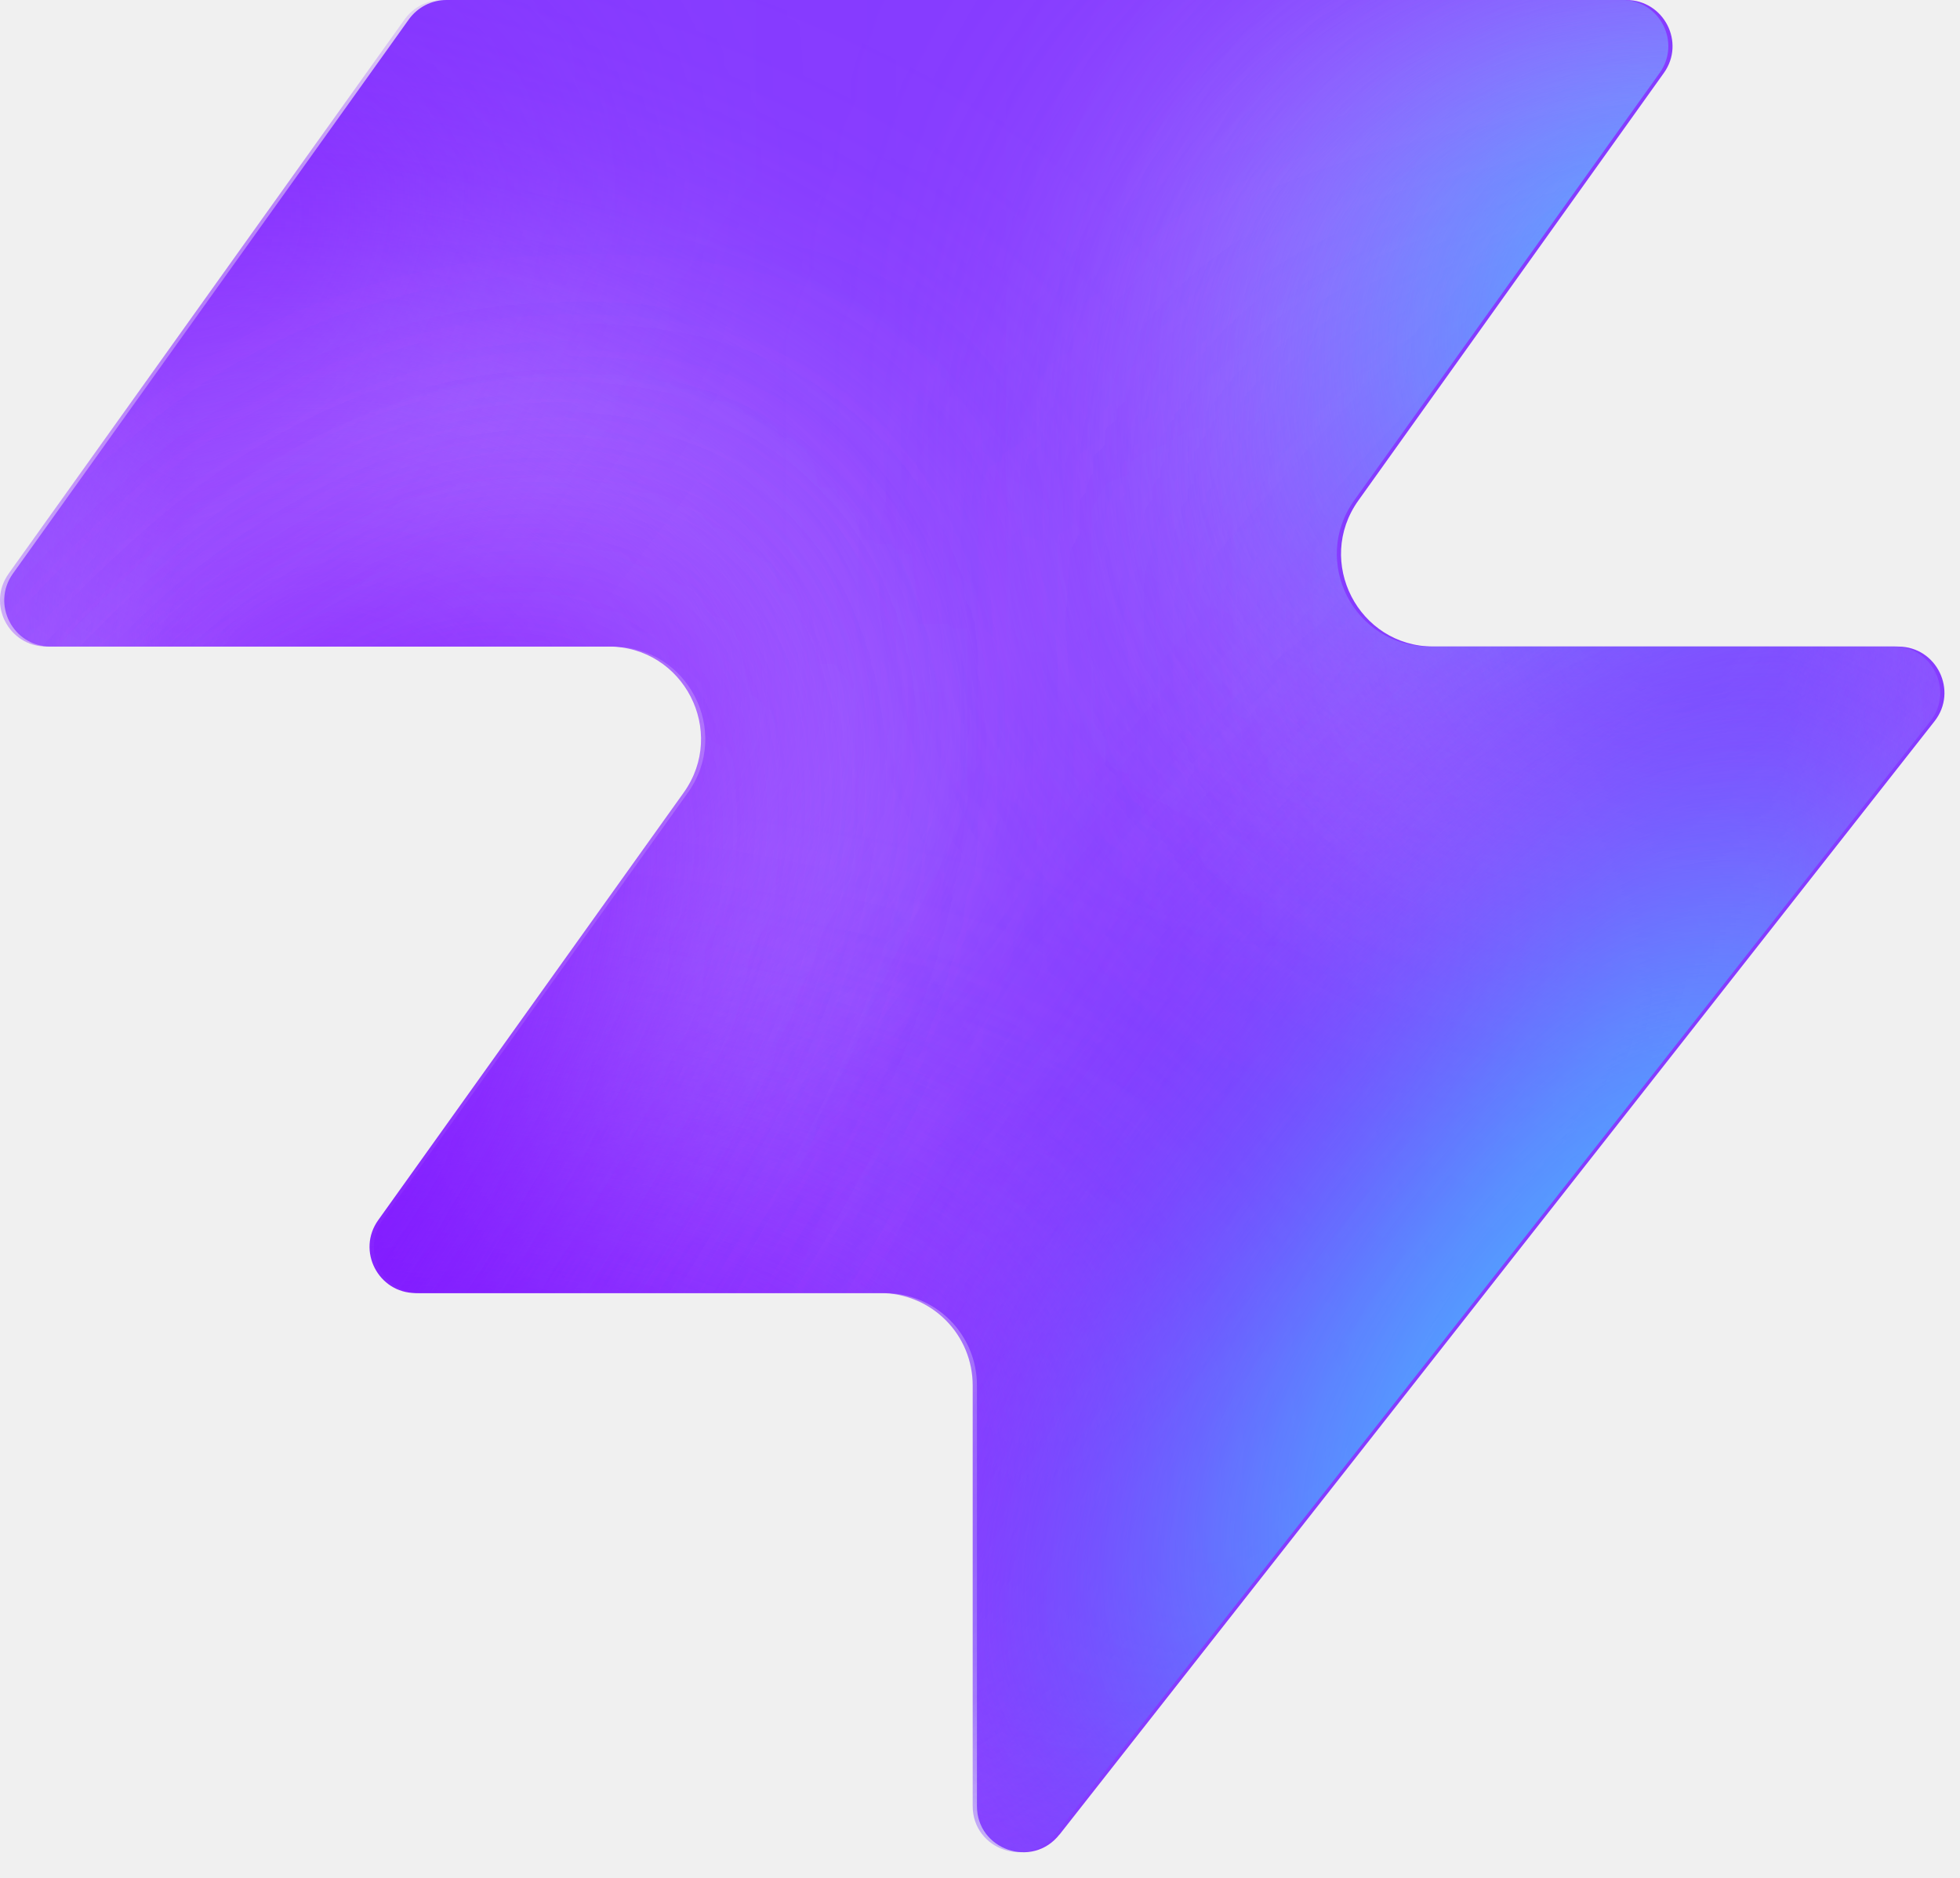
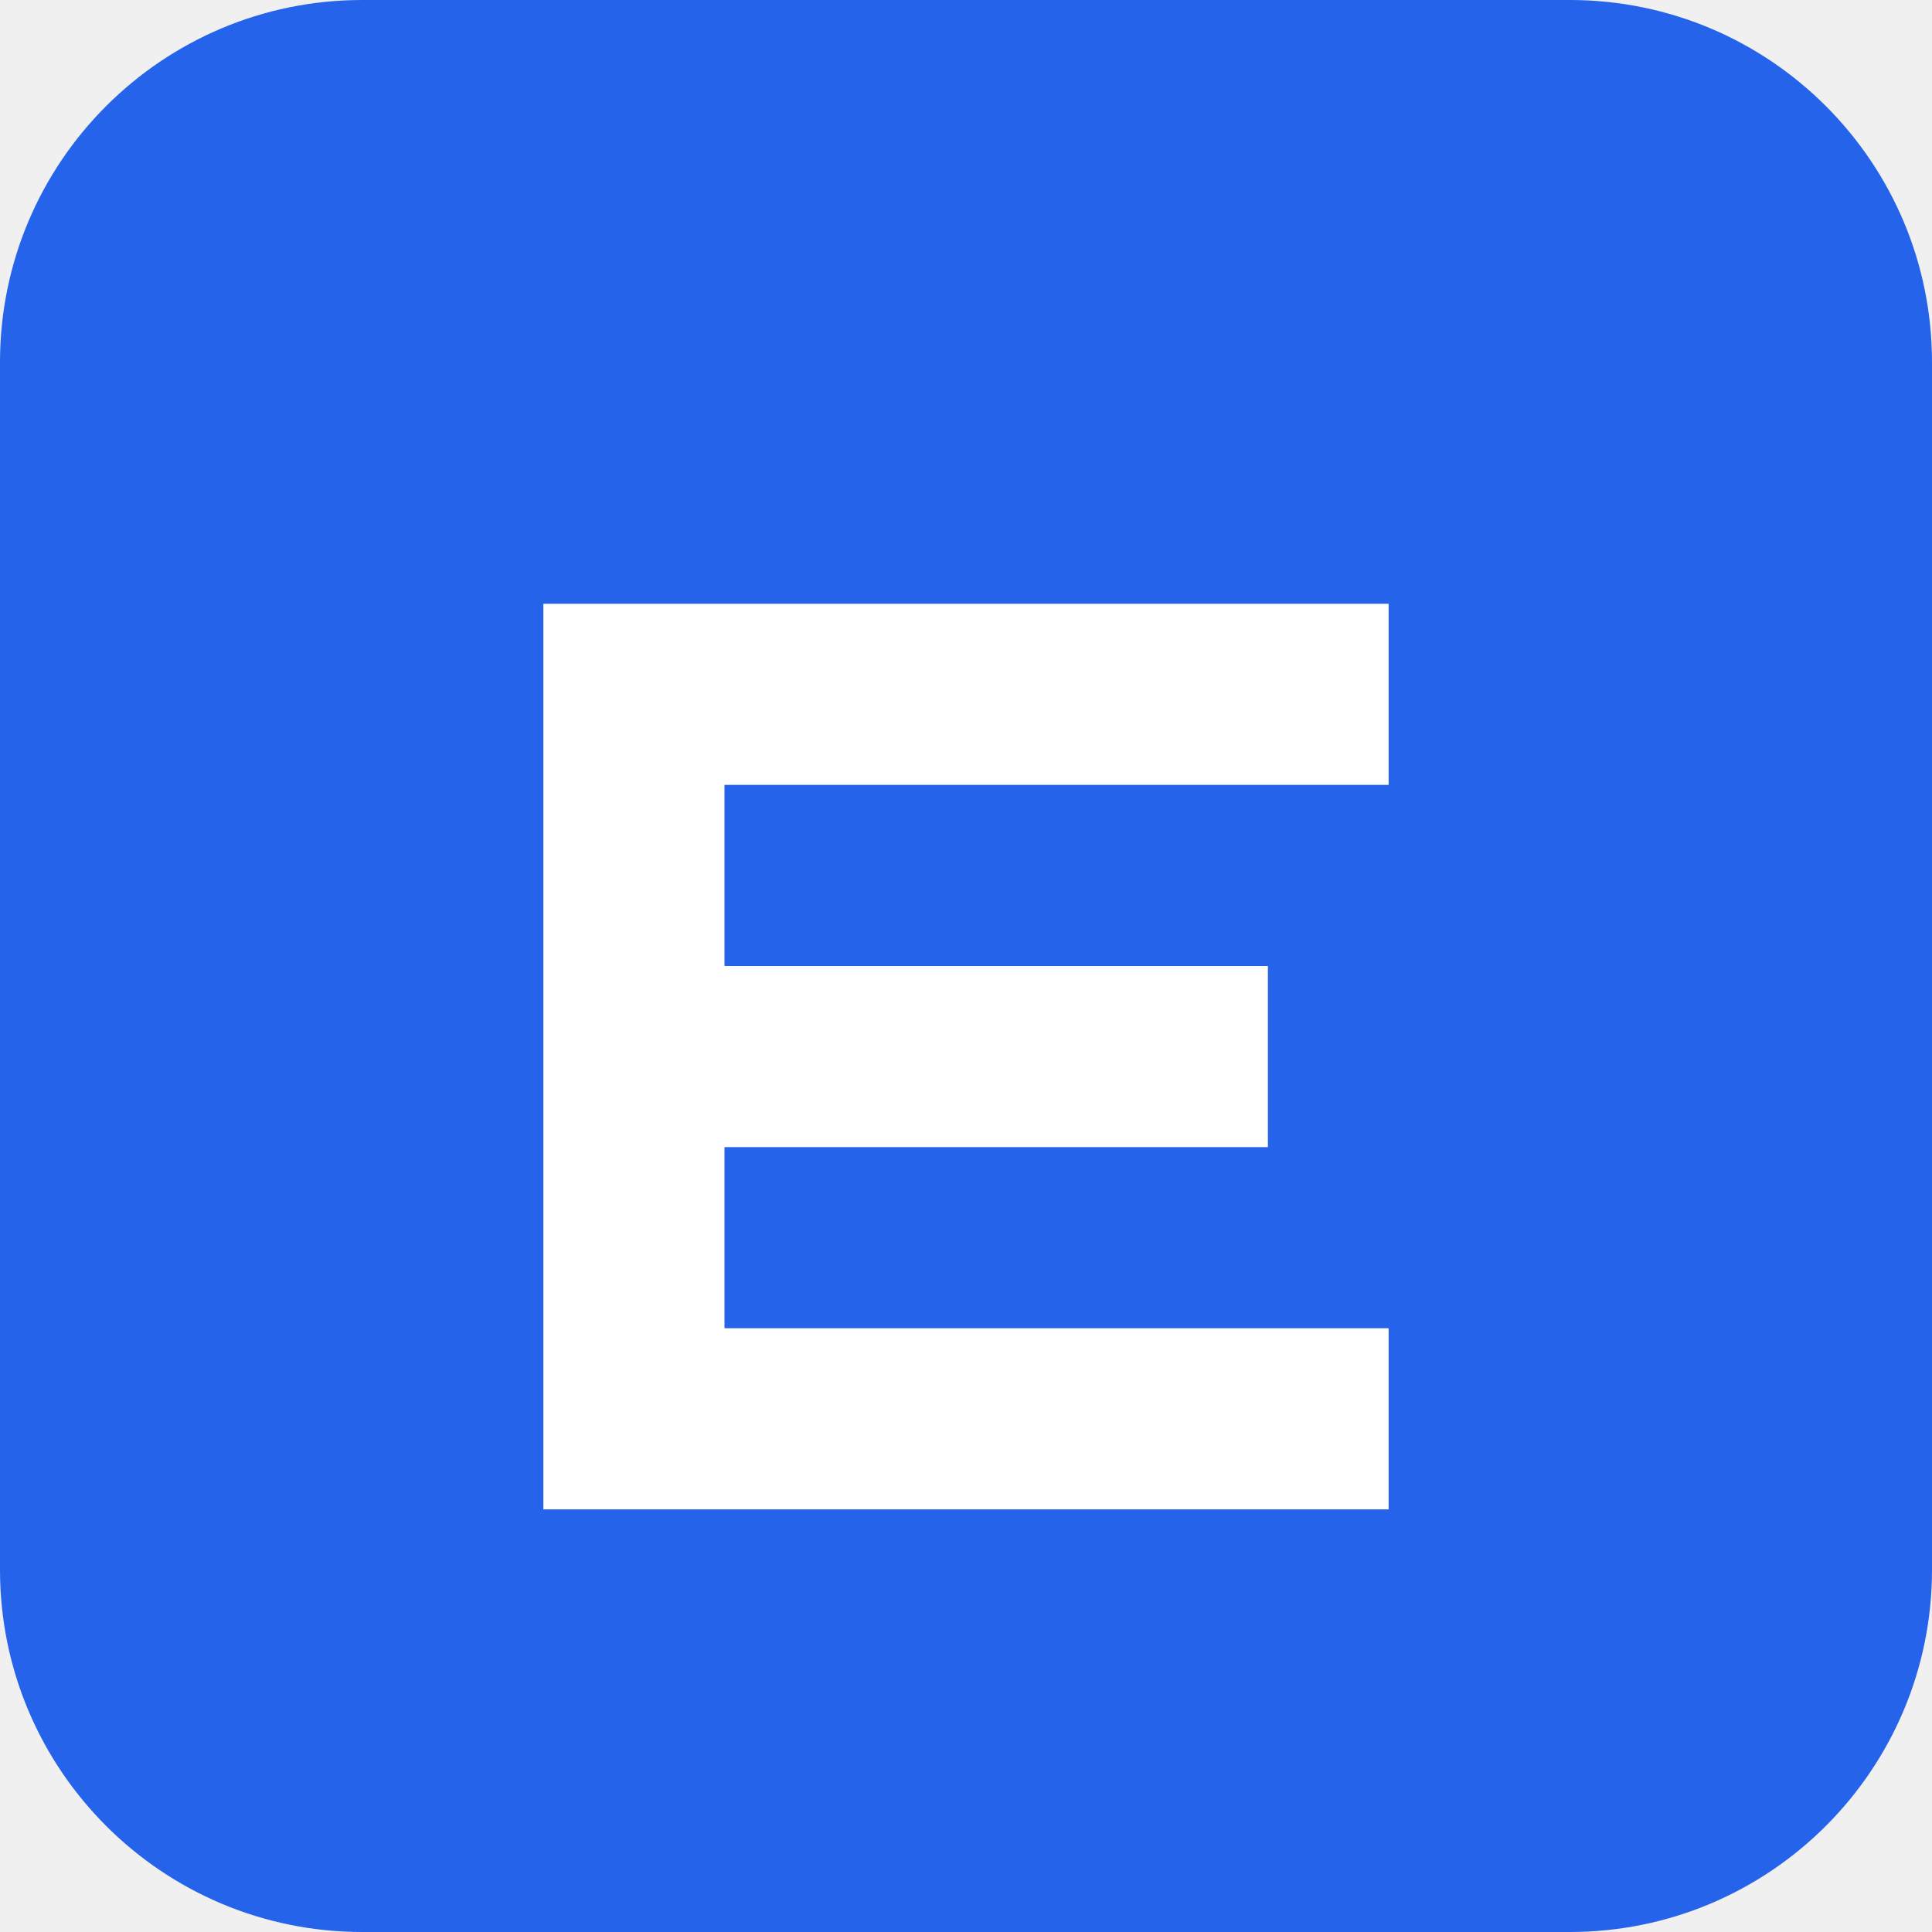
- <svg xmlns="http://www.w3.org/2000/svg" width="48" height="46" fill="none" viewBox="0 0 48 46">
-   <path fill="#863bff" d="M25.946 44.938c-.664.845-2.021.375-2.021-.698V33.937a2.26 2.26 0 0 0-2.262-2.262H10.287c-.92 0-1.456-1.04-.92-1.788l7.48-10.471c1.07-1.497 0-3.578-1.842-3.578H1.237c-.92 0-1.456-1.04-.92-1.788L10.013.474c.214-.297.556-.474.92-.474h28.894c.92 0 1.456 1.04.92 1.788l-7.48 10.471c-1.07 1.498 0 3.579 1.842 3.579h11.377c.943 0 1.473 1.088.89 1.83L25.947 44.94z" style="fill:#863bff;fill:color(display-p3 .525 .23 1);fill-opacity:1" />
-   <mask id="a" width="48" height="46" x="0" y="0" maskUnits="userSpaceOnUse" style="mask-type:alpha">
-     <path fill="#000" d="M25.842 44.938c-.664.844-2.021.375-2.021-.698V33.937a2.26 2.26 0 0 0-2.262-2.262H10.183c-.92 0-1.456-1.04-.92-1.788l7.48-10.471c1.07-1.498 0-3.579-1.842-3.579H1.133c-.92 0-1.456-1.04-.92-1.787L9.91.473c.214-.297.556-.474.92-.474h28.894c.92 0 1.456 1.04.92 1.788l-7.48 10.471c-1.07 1.498 0 3.578 1.842 3.578h11.377c.943 0 1.473 1.088.89 1.832L25.843 44.94z" style="fill:#000;fill-opacity:1" />
-   </mask>
-   <g mask="url(#a)">
-     <g filter="url(#b)">
-       <ellipse cx="5.508" cy="14.704" fill="#ede6ff" rx="5.508" ry="14.704" style="fill:#ede6ff;fill:color(display-p3 .927 .903 1);fill-opacity:1" transform="matrix(.00324 1 1 -.00324 -4.47 31.516)" />
-     </g>
-     <g filter="url(#c)">
-       <ellipse cx="10.399" cy="29.851" fill="#ede6ff" rx="10.399" ry="29.851" style="fill:#ede6ff;fill:color(display-p3 .927 .903 1);fill-opacity:1" transform="matrix(.00324 1 1 -.00324 -39.328 7.883)" />
-     </g>
-     <g filter="url(#d)">
-       <ellipse cx="5.508" cy="30.487" fill="#7e14ff" rx="5.508" ry="30.487" style="fill:#7e14ff;fill:color(display-p3 .492 .077 1);fill-opacity:1" transform="rotate(89.814 -25.913 -14.639)scale(1 -1)" />
-     </g>
-     <g filter="url(#e)">
-       <ellipse cx="5.508" cy="30.599" fill="#7e14ff" rx="5.508" ry="30.599" style="fill:#7e14ff;fill:color(display-p3 .492 .077 1);fill-opacity:1" transform="rotate(89.814 -32.644 -3.334)scale(1 -1)" />
-     </g>
-     <g filter="url(#f)">
-       <ellipse cx="5.508" cy="30.599" fill="#7e14ff" rx="5.508" ry="30.599" style="fill:#7e14ff;fill:color(display-p3 .492 .077 1);fill-opacity:1" transform="matrix(.00324 1 1 -.00324 -34.34 30.47)" />
-     </g>
-     <g filter="url(#g)">
-       <ellipse cx="14.072" cy="22.078" fill="#ede6ff" rx="14.072" ry="22.078" style="fill:#ede6ff;fill:color(display-p3 .927 .903 1);fill-opacity:1" transform="rotate(93.35 24.506 48.493)scale(-1 1)" />
-     </g>
-     <g filter="url(#h)">
-       <ellipse cx="3.47" cy="21.501" fill="#7e14ff" rx="3.47" ry="21.501" style="fill:#7e14ff;fill:color(display-p3 .492 .077 1);fill-opacity:1" transform="rotate(89.009 28.708 47.59)scale(-1 1)" />
-     </g>
-     <g filter="url(#i)">
-       <ellipse cx="3.47" cy="21.501" fill="#7e14ff" rx="3.47" ry="21.501" style="fill:#7e14ff;fill:color(display-p3 .492 .077 1);fill-opacity:1" transform="rotate(89.009 28.708 47.59)scale(-1 1)" />
-     </g>
-     <g filter="url(#j)">
-       <ellipse cx=".387" cy="8.972" fill="#7e14ff" rx="4.407" ry="29.108" style="fill:#7e14ff;fill:color(display-p3 .492 .077 1);fill-opacity:1" transform="rotate(39.51 .387 8.972)" />
-     </g>
-     <g filter="url(#k)">
-       <ellipse cx="47.523" cy="-6.092" fill="#7e14ff" rx="4.407" ry="29.108" style="fill:#7e14ff;fill:color(display-p3 .492 .077 1);fill-opacity:1" transform="rotate(37.892 47.523 -6.092)" />
-     </g>
-     <g filter="url(#l)">
-       <ellipse cx="41.412" cy="6.333" fill="#47bfff" rx="5.971" ry="9.665" style="fill:#47bfff;fill:color(display-p3 .28 .748 1);fill-opacity:1" transform="rotate(37.892 41.412 6.333)" />
-     </g>
-     <g filter="url(#m)">
-       <ellipse cx="-1.879" cy="38.332" fill="#7e14ff" rx="4.407" ry="29.108" style="fill:#7e14ff;fill:color(display-p3 .492 .077 1);fill-opacity:1" transform="rotate(37.892 -1.88 38.332)" />
-     </g>
-     <g filter="url(#n)">
-       <ellipse cx="-1.879" cy="38.332" fill="#7e14ff" rx="4.407" ry="29.108" style="fill:#7e14ff;fill:color(display-p3 .492 .077 1);fill-opacity:1" transform="rotate(37.892 -1.88 38.332)" />
-     </g>
-     <g filter="url(#o)">
-       <ellipse cx="35.651" cy="29.907" fill="#7e14ff" rx="4.407" ry="29.108" style="fill:#7e14ff;fill:color(display-p3 .492 .077 1);fill-opacity:1" transform="rotate(37.892 35.651 29.907)" />
-     </g>
-     <g filter="url(#p)">
-       <ellipse cx="38.418" cy="32.4" fill="#47bfff" rx="5.971" ry="15.297" style="fill:#47bfff;fill:color(display-p3 .28 .748 1);fill-opacity:1" transform="rotate(37.892 38.418 32.4)" />
-     </g>
-   </g>
-   <defs>
-     <filter id="b" width="60.045" height="41.654" x="-19.77" y="16.149" color-interpolation-filters="sRGB" filterUnits="userSpaceOnUse">
-       <feFlood flood-opacity="0" result="BackgroundImageFix" />
-       <feBlend in="SourceGraphic" in2="BackgroundImageFix" result="shape" />
-       <feGaussianBlur result="effect1_foregroundBlur_2002_17158" stdDeviation="7.659" />
-     </filter>
-     <filter id="c" width="90.34" height="51.437" x="-54.613" y="-7.533" color-interpolation-filters="sRGB" filterUnits="userSpaceOnUse">
-       <feFlood flood-opacity="0" result="BackgroundImageFix" />
-       <feBlend in="SourceGraphic" in2="BackgroundImageFix" result="shape" />
-       <feGaussianBlur result="effect1_foregroundBlur_2002_17158" stdDeviation="7.659" />
-     </filter>
-     <filter id="d" width="79.355" height="29.4" x="-49.64" y="2.03" color-interpolation-filters="sRGB" filterUnits="userSpaceOnUse">
-       <feFlood flood-opacity="0" result="BackgroundImageFix" />
-       <feBlend in="SourceGraphic" in2="BackgroundImageFix" result="shape" />
-       <feGaussianBlur result="effect1_foregroundBlur_2002_17158" stdDeviation="4.596" />
-     </filter>
-     <filter id="e" width="79.579" height="29.4" x="-45.045" y="20.029" color-interpolation-filters="sRGB" filterUnits="userSpaceOnUse">
-       <feFlood flood-opacity="0" result="BackgroundImageFix" />
-       <feBlend in="SourceGraphic" in2="BackgroundImageFix" result="shape" />
-       <feGaussianBlur result="effect1_foregroundBlur_2002_17158" stdDeviation="4.596" />
-     </filter>
-     <filter id="f" width="79.579" height="29.4" x="-43.513" y="21.178" color-interpolation-filters="sRGB" filterUnits="userSpaceOnUse">
-       <feFlood flood-opacity="0" result="BackgroundImageFix" />
-       <feBlend in="SourceGraphic" in2="BackgroundImageFix" result="shape" />
-       <feGaussianBlur result="effect1_foregroundBlur_2002_17158" stdDeviation="4.596" />
-     </filter>
-     <filter id="g" width="74.749" height="58.852" x="15.756" y="-17.901" color-interpolation-filters="sRGB" filterUnits="userSpaceOnUse">
-       <feFlood flood-opacity="0" result="BackgroundImageFix" />
-       <feBlend in="SourceGraphic" in2="BackgroundImageFix" result="shape" />
-       <feGaussianBlur result="effect1_foregroundBlur_2002_17158" stdDeviation="7.659" />
-     </filter>
-     <filter id="h" width="61.377" height="25.362" x="23.548" y="2.284" color-interpolation-filters="sRGB" filterUnits="userSpaceOnUse">
-       <feFlood flood-opacity="0" result="BackgroundImageFix" />
-       <feBlend in="SourceGraphic" in2="BackgroundImageFix" result="shape" />
-       <feGaussianBlur result="effect1_foregroundBlur_2002_17158" stdDeviation="4.596" />
-     </filter>
-     <filter id="i" width="61.377" height="25.362" x="23.548" y="2.284" color-interpolation-filters="sRGB" filterUnits="userSpaceOnUse">
-       <feFlood flood-opacity="0" result="BackgroundImageFix" />
-       <feBlend in="SourceGraphic" in2="BackgroundImageFix" result="shape" />
-       <feGaussianBlur result="effect1_foregroundBlur_2002_17158" stdDeviation="4.596" />
-     </filter>
-     <filter id="j" width="56.045" height="63.649" x="-27.636" y="-22.853" color-interpolation-filters="sRGB" filterUnits="userSpaceOnUse">
-       <feFlood flood-opacity="0" result="BackgroundImageFix" />
-       <feBlend in="SourceGraphic" in2="BackgroundImageFix" result="shape" />
-       <feGaussianBlur result="effect1_foregroundBlur_2002_17158" stdDeviation="4.596" />
-     </filter>
-     <filter id="k" width="54.814" height="64.646" x="20.116" y="-38.415" color-interpolation-filters="sRGB" filterUnits="userSpaceOnUse">
-       <feFlood flood-opacity="0" result="BackgroundImageFix" />
-       <feBlend in="SourceGraphic" in2="BackgroundImageFix" result="shape" />
-       <feGaussianBlur result="effect1_foregroundBlur_2002_17158" stdDeviation="4.596" />
-     </filter>
-     <filter id="l" width="33.541" height="35.313" x="24.641" y="-11.323" color-interpolation-filters="sRGB" filterUnits="userSpaceOnUse">
-       <feFlood flood-opacity="0" result="BackgroundImageFix" />
-       <feBlend in="SourceGraphic" in2="BackgroundImageFix" result="shape" />
-       <feGaussianBlur result="effect1_foregroundBlur_2002_17158" stdDeviation="4.596" />
-     </filter>
-     <filter id="m" width="54.814" height="64.646" x="-29.286" y="6.009" color-interpolation-filters="sRGB" filterUnits="userSpaceOnUse">
-       <feFlood flood-opacity="0" result="BackgroundImageFix" />
-       <feBlend in="SourceGraphic" in2="BackgroundImageFix" result="shape" />
-       <feGaussianBlur result="effect1_foregroundBlur_2002_17158" stdDeviation="4.596" />
-     </filter>
-     <filter id="n" width="54.814" height="64.646" x="-29.286" y="6.009" color-interpolation-filters="sRGB" filterUnits="userSpaceOnUse">
-       <feFlood flood-opacity="0" result="BackgroundImageFix" />
-       <feBlend in="SourceGraphic" in2="BackgroundImageFix" result="shape" />
-       <feGaussianBlur result="effect1_foregroundBlur_2002_17158" stdDeviation="4.596" />
-     </filter>
-     <filter id="o" width="54.814" height="64.646" x="8.244" y="-2.416" color-interpolation-filters="sRGB" filterUnits="userSpaceOnUse">
-       <feFlood flood-opacity="0" result="BackgroundImageFix" />
-       <feBlend in="SourceGraphic" in2="BackgroundImageFix" result="shape" />
-       <feGaussianBlur result="effect1_foregroundBlur_2002_17158" stdDeviation="4.596" />
-     </filter>
-     <filter id="p" width="39.409" height="43.623" x="18.713" y="10.588" color-interpolation-filters="sRGB" filterUnits="userSpaceOnUse">
-       <feFlood flood-opacity="0" result="BackgroundImageFix" />
-       <feBlend in="SourceGraphic" in2="BackgroundImageFix" result="shape" />
-       <feGaussianBlur result="effect1_foregroundBlur_2002_17158" stdDeviation="4.596" />
-     </filter>
-   </defs>
+ <svg xmlns="http://www.w3.org/2000/svg" viewBox="0 0 64 64" fill="none">
+   <rect width="64" height="64" rx="12" fill="#2563eb" />
+   <path d="M18 20h28v6H24v6h18v6H24v6h22v6H18V20z" fill="white" />
</svg>
